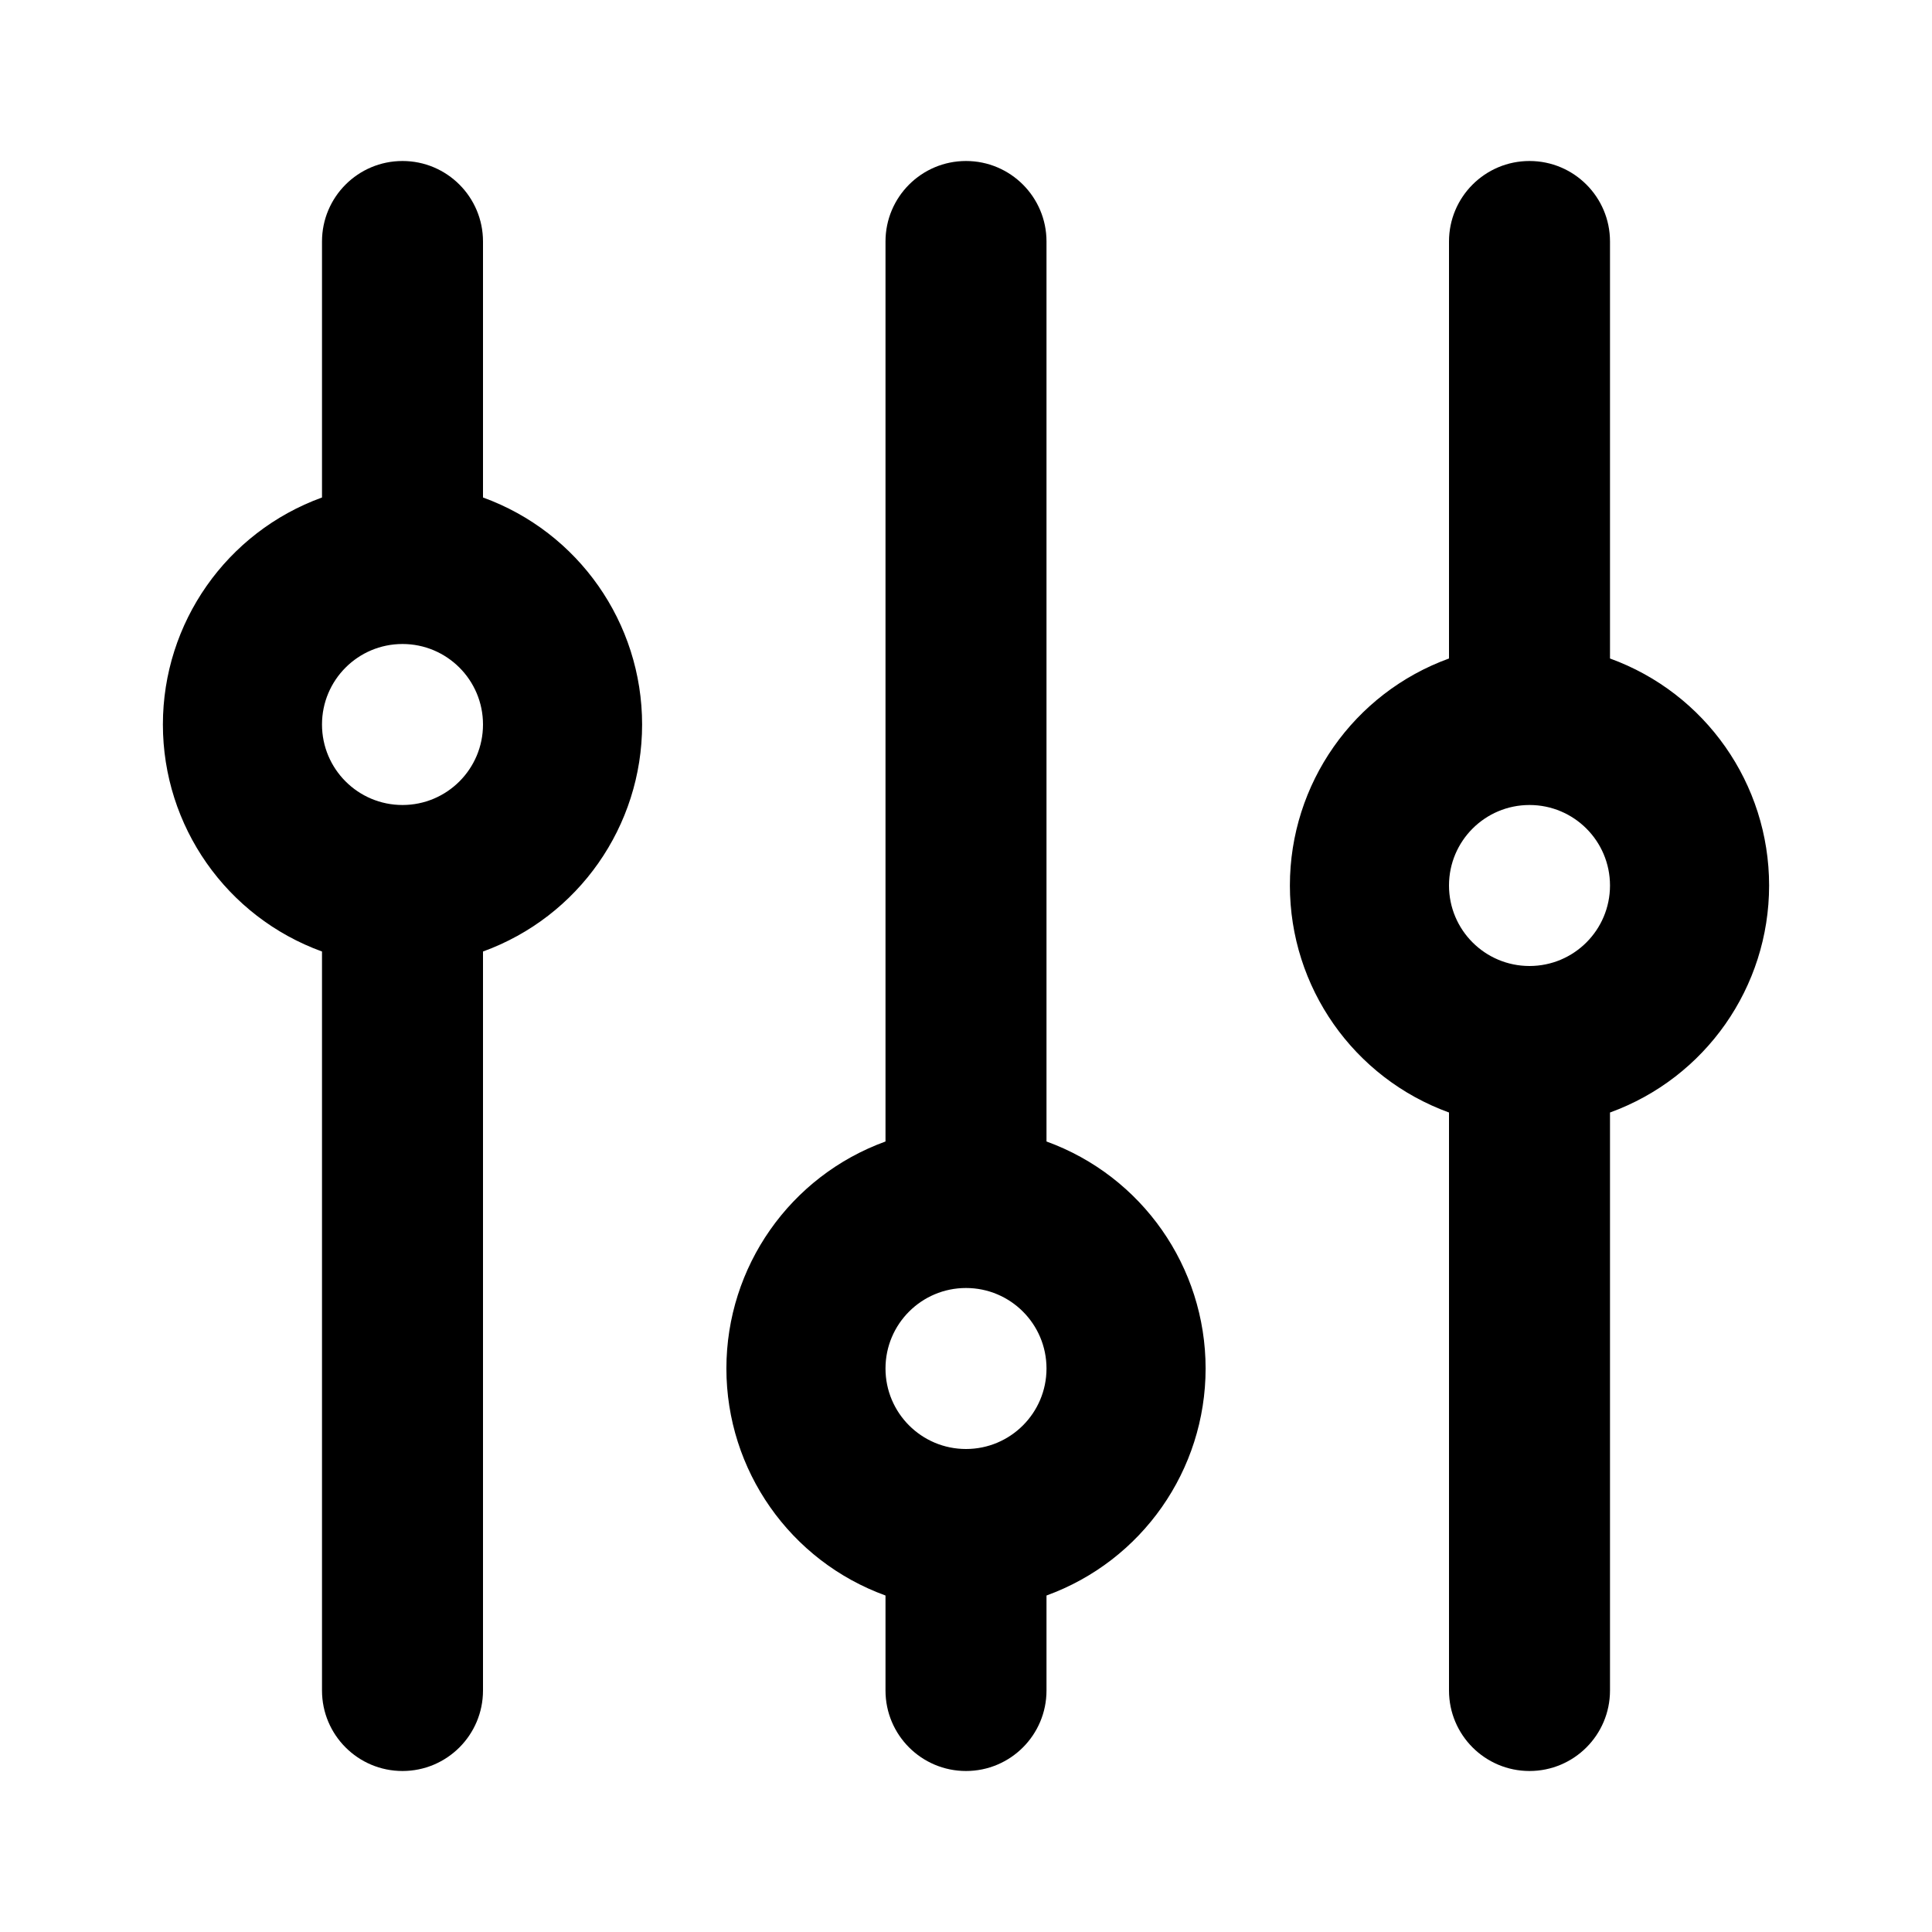
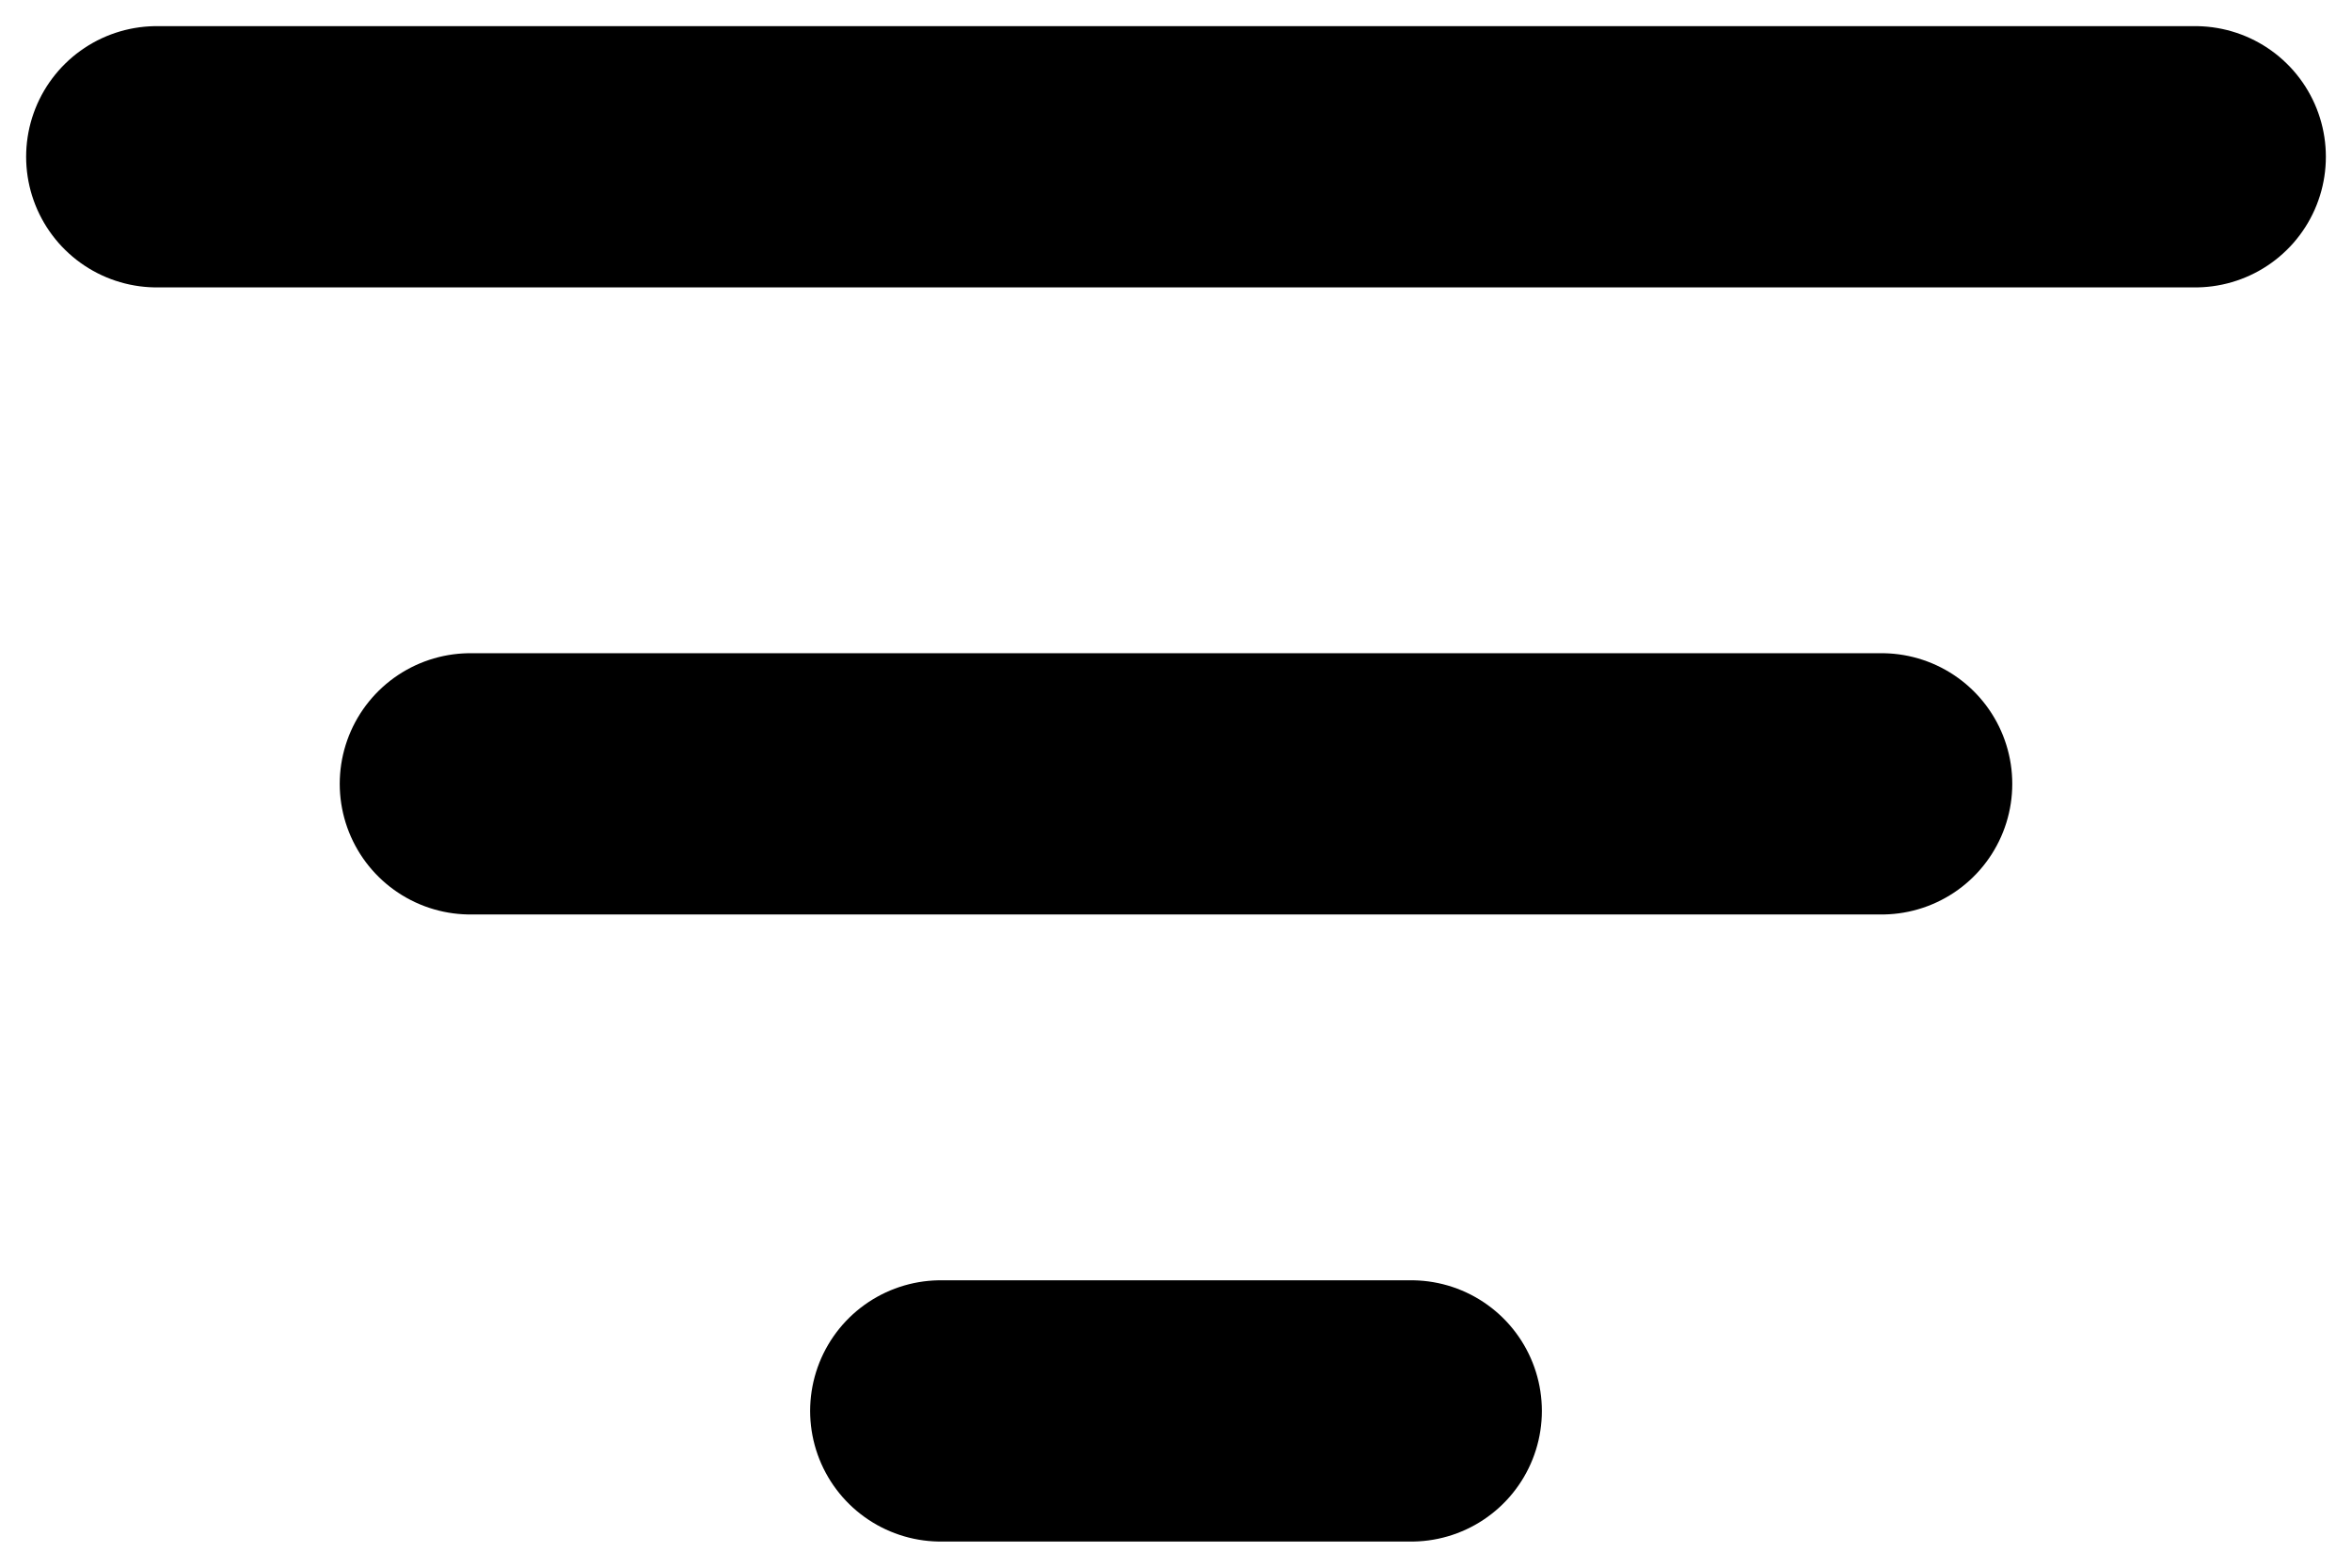
- <svg xmlns="http://www.w3.org/2000/svg" width="24" height="24" viewBox="0 0 24 24" fill="none">
-   <path d="M20 8.18V3a1 1 0 1 0-2 0v5.18a3 3 0 0 0 0 5.64V21a1 1 0 0 0 2 0v-7.18a3 3 0 0 0 0-5.64ZM19 12a1 1 0 1 1 0-2 1 1 0 0 1 0 2Zm-6 2.18V3a1 1 0 1 0-2 0v11.18a3 3 0 0 0 0 5.64V21a1 1 0 0 0 2 0v-1.18a3 3 0 0 0 0-5.64ZM12 18a1 1 0 1 1 0-2 1 1 0 0 1 0 2ZM6 6.18V3a1 1 0 0 0-2 0v3.18a3 3 0 0 0 0 5.64V21a1 1 0 1 0 2 0v-9.18a3 3 0 0 0 0-5.64ZM5 10a1 1 0 1 1 0-2 1 1 0 0 1 0 2Z" fill="#000" />
+ <svg xmlns="http://www.w3.org/2000/svg" width="18" height="12" viewBox="0 0 18 12" fill="none">
+   <path d="M3.6 6h10.8M1.2 1.2h15.6m-9.6 9.6h3.6" stroke="#000" stroke-width="2" stroke-linecap="round" stroke-linejoin="round" />
</svg>
